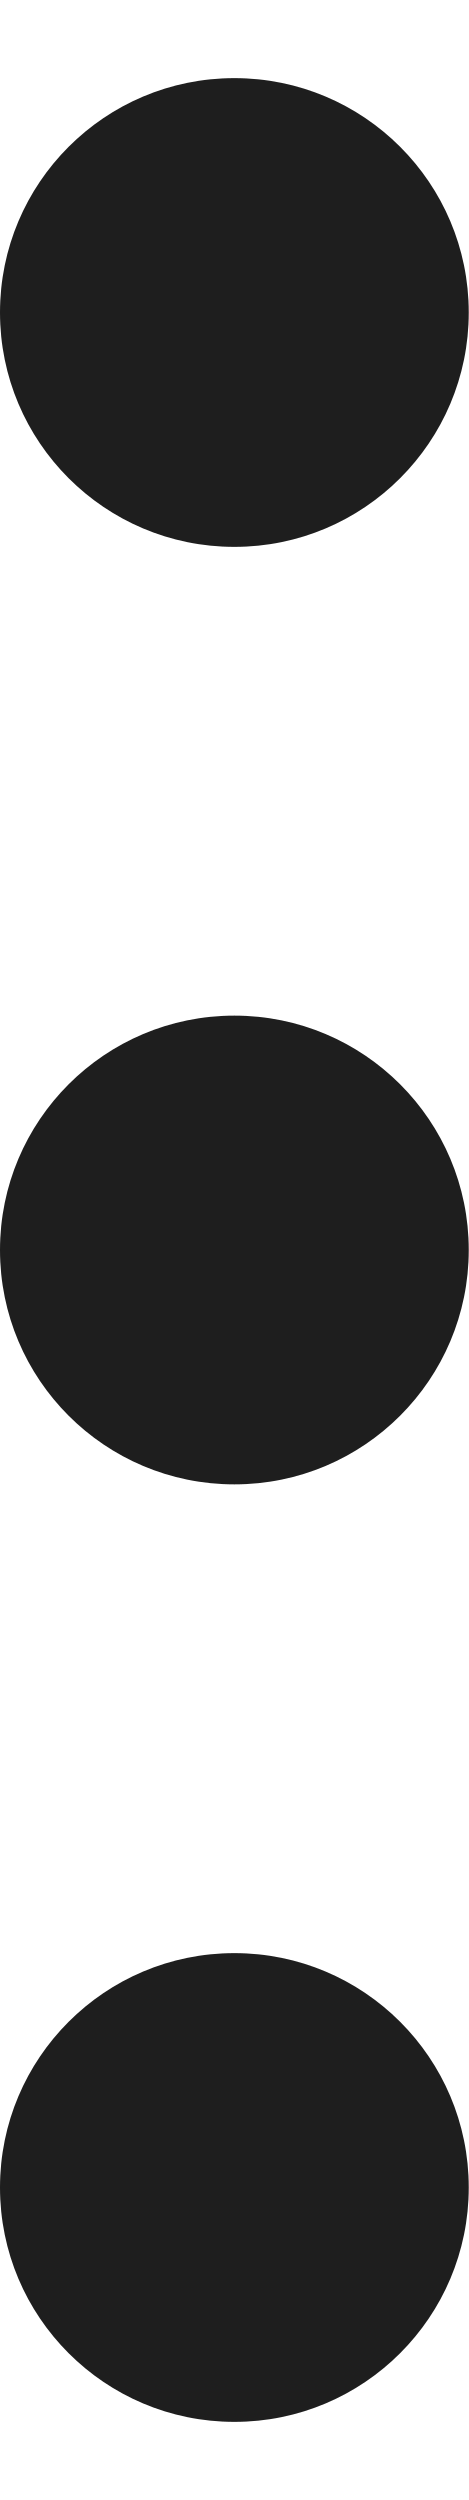
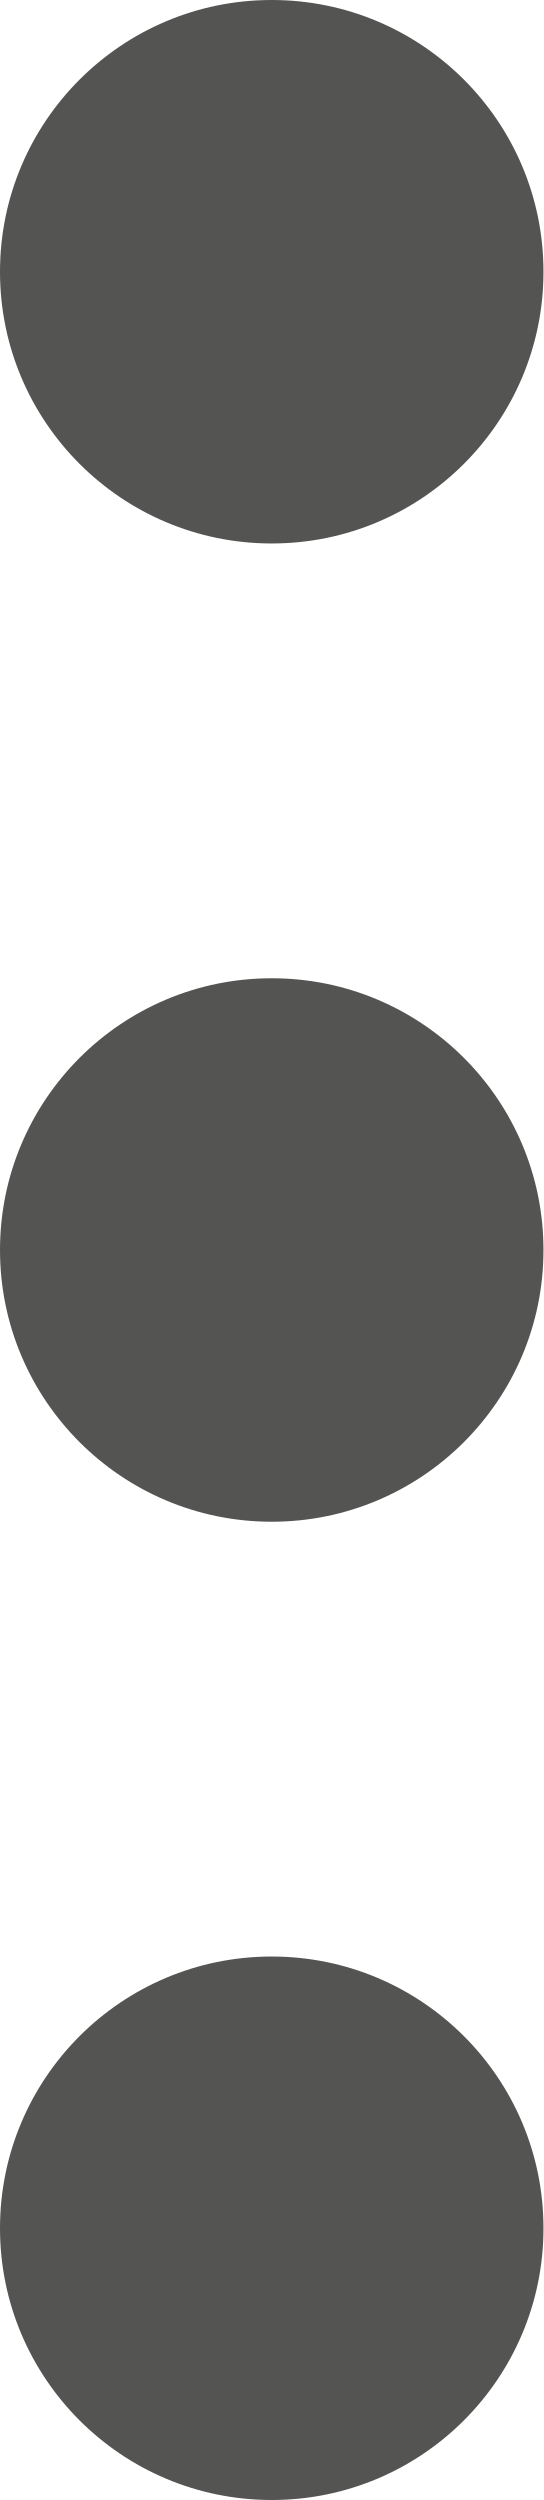
- <svg xmlns="http://www.w3.org/2000/svg" width="3" height="16" viewBox="0 0 3 16" fill="none">
-   <circle cx="1.5" cy="2" r="1.5" fill="#1E1E1E" />
-   <circle cx="1.5" cy="8" r="1.5" fill="#1E1E1E" />
-   <circle cx="1.5" cy="14" r="1.5" fill="#1E1E1E" />
+ <svg xmlns="http://www.w3.org/2000/svg" width="5" height="23" viewBox="0 0 5 23" fill="none">
+   <circle cx="2.5" cy="2.5" r="2.5" fill="#545453" />
+   <circle cx="2.5" cy="11.5" r="2.5" fill="#545453" />
+   <circle cx="2.5" cy="20.5" r="2.5" fill="#545453" />
</svg>
